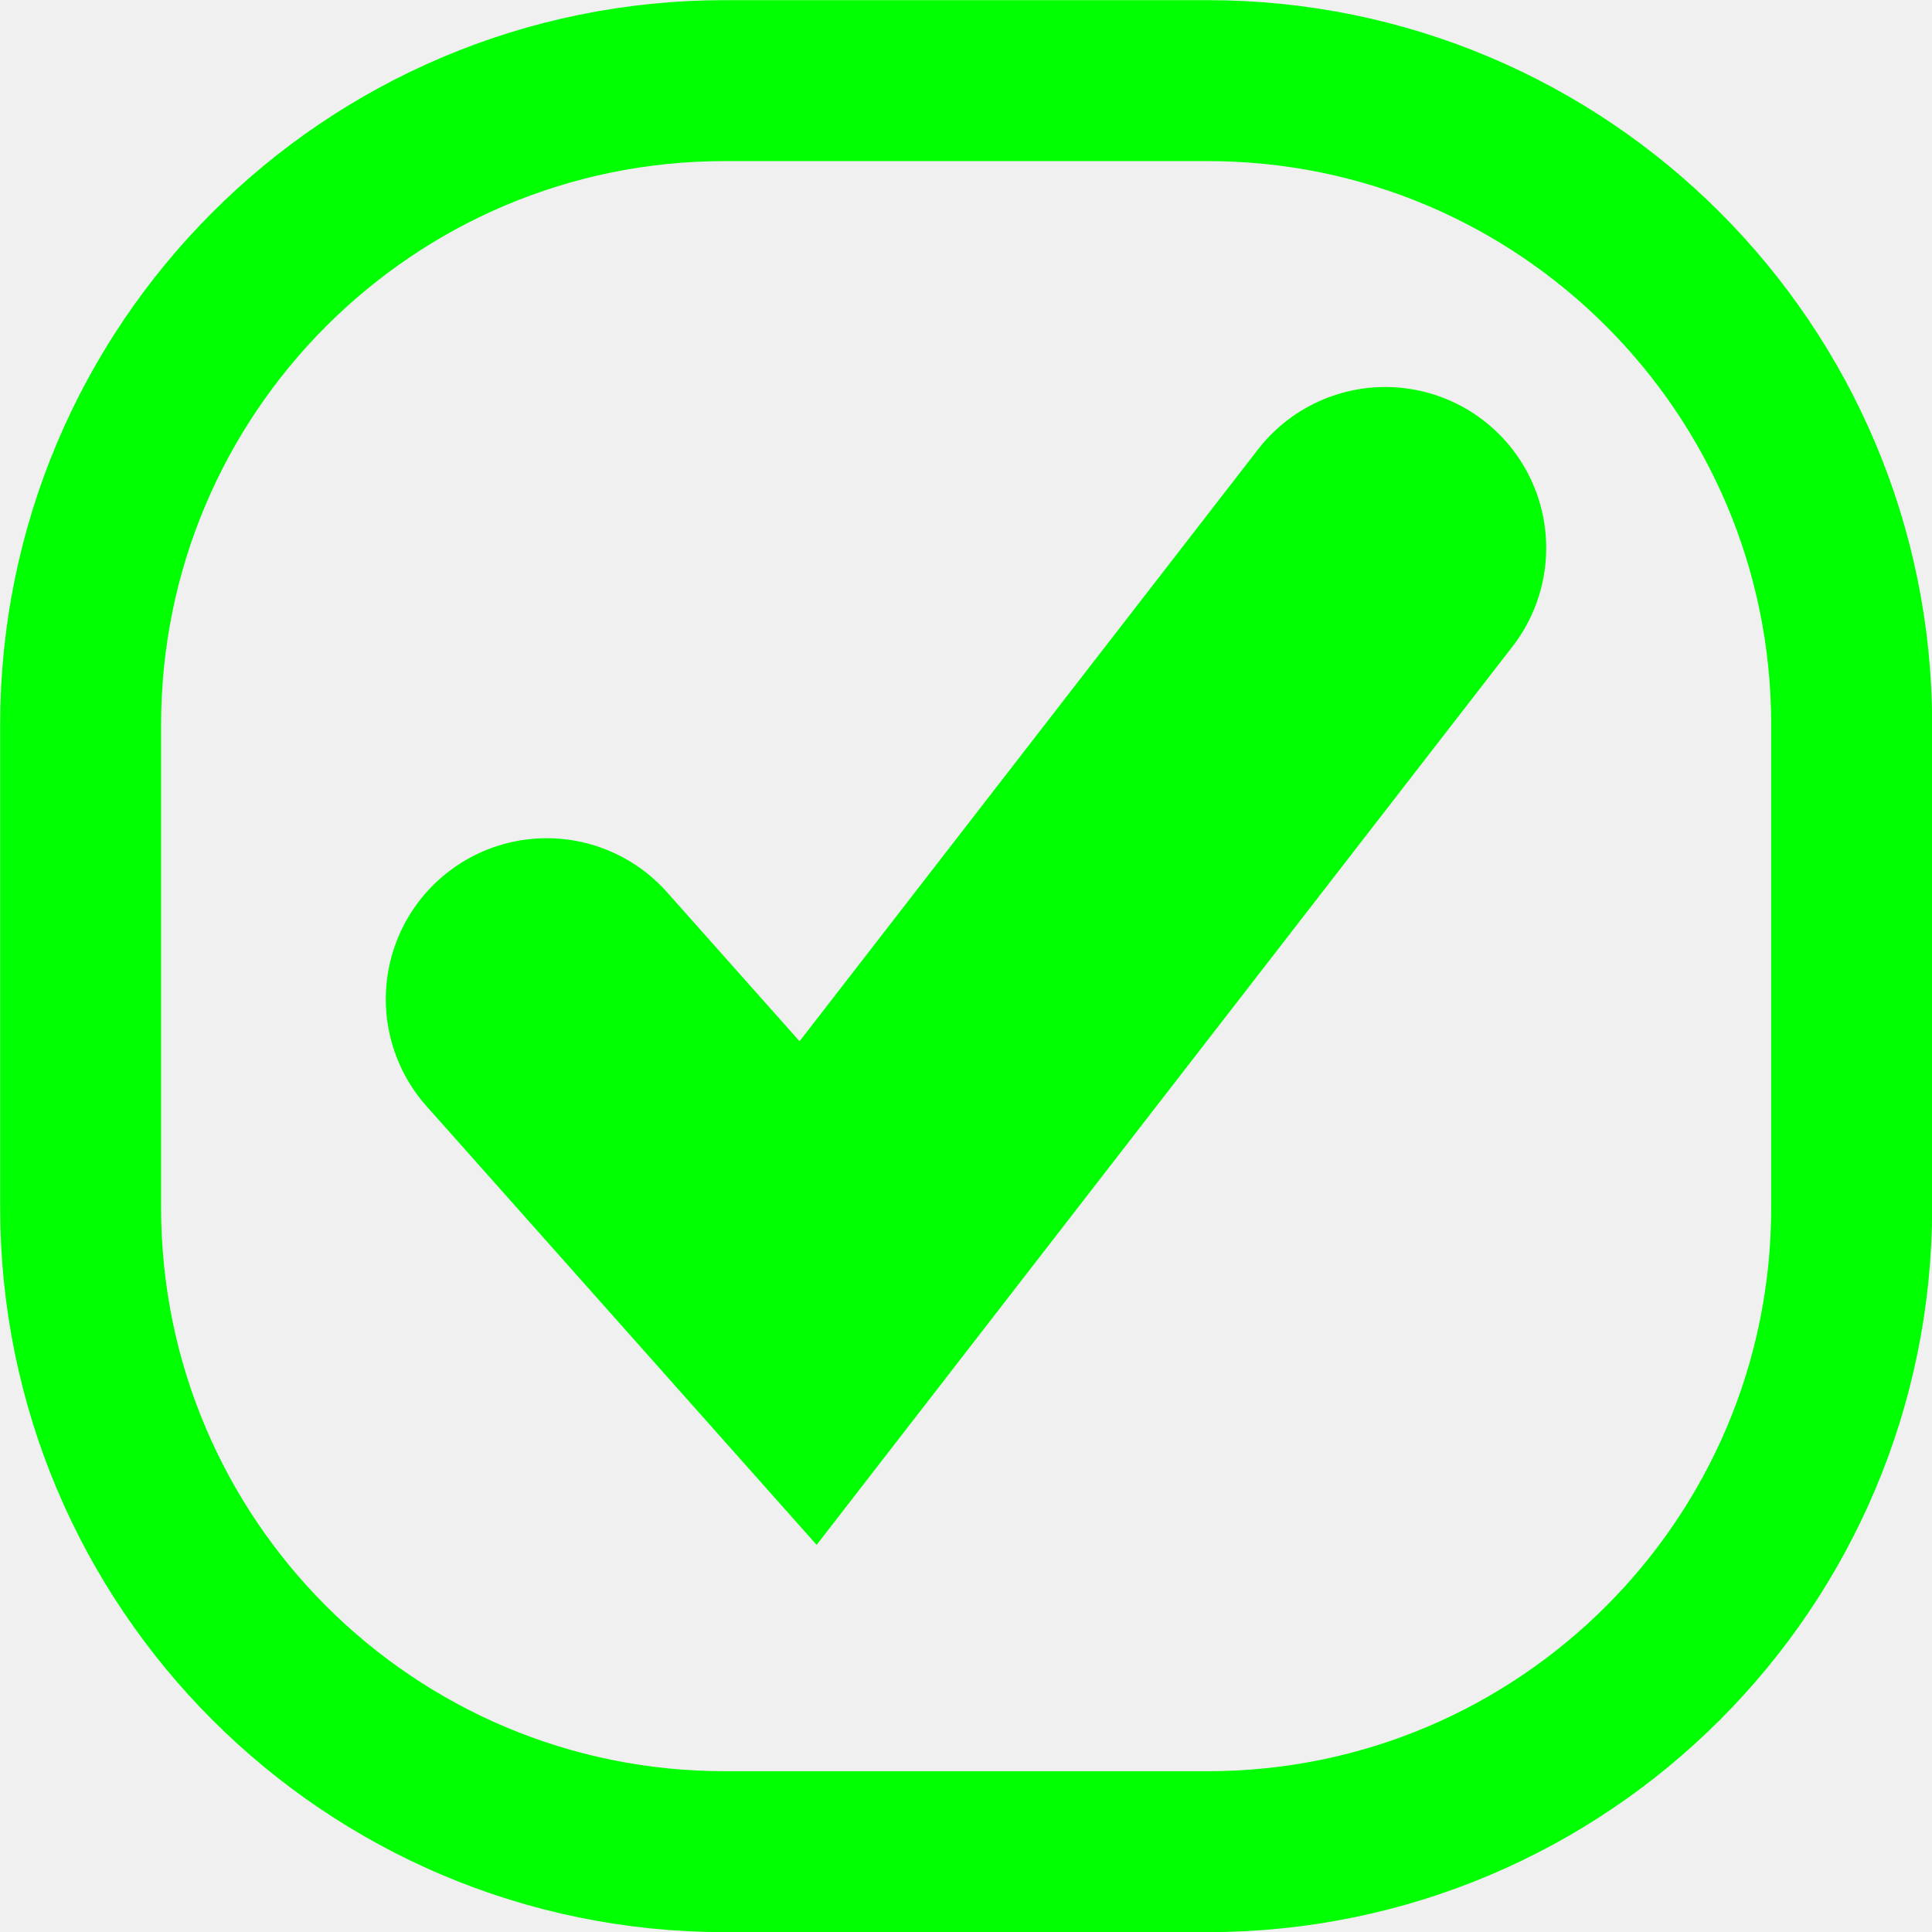
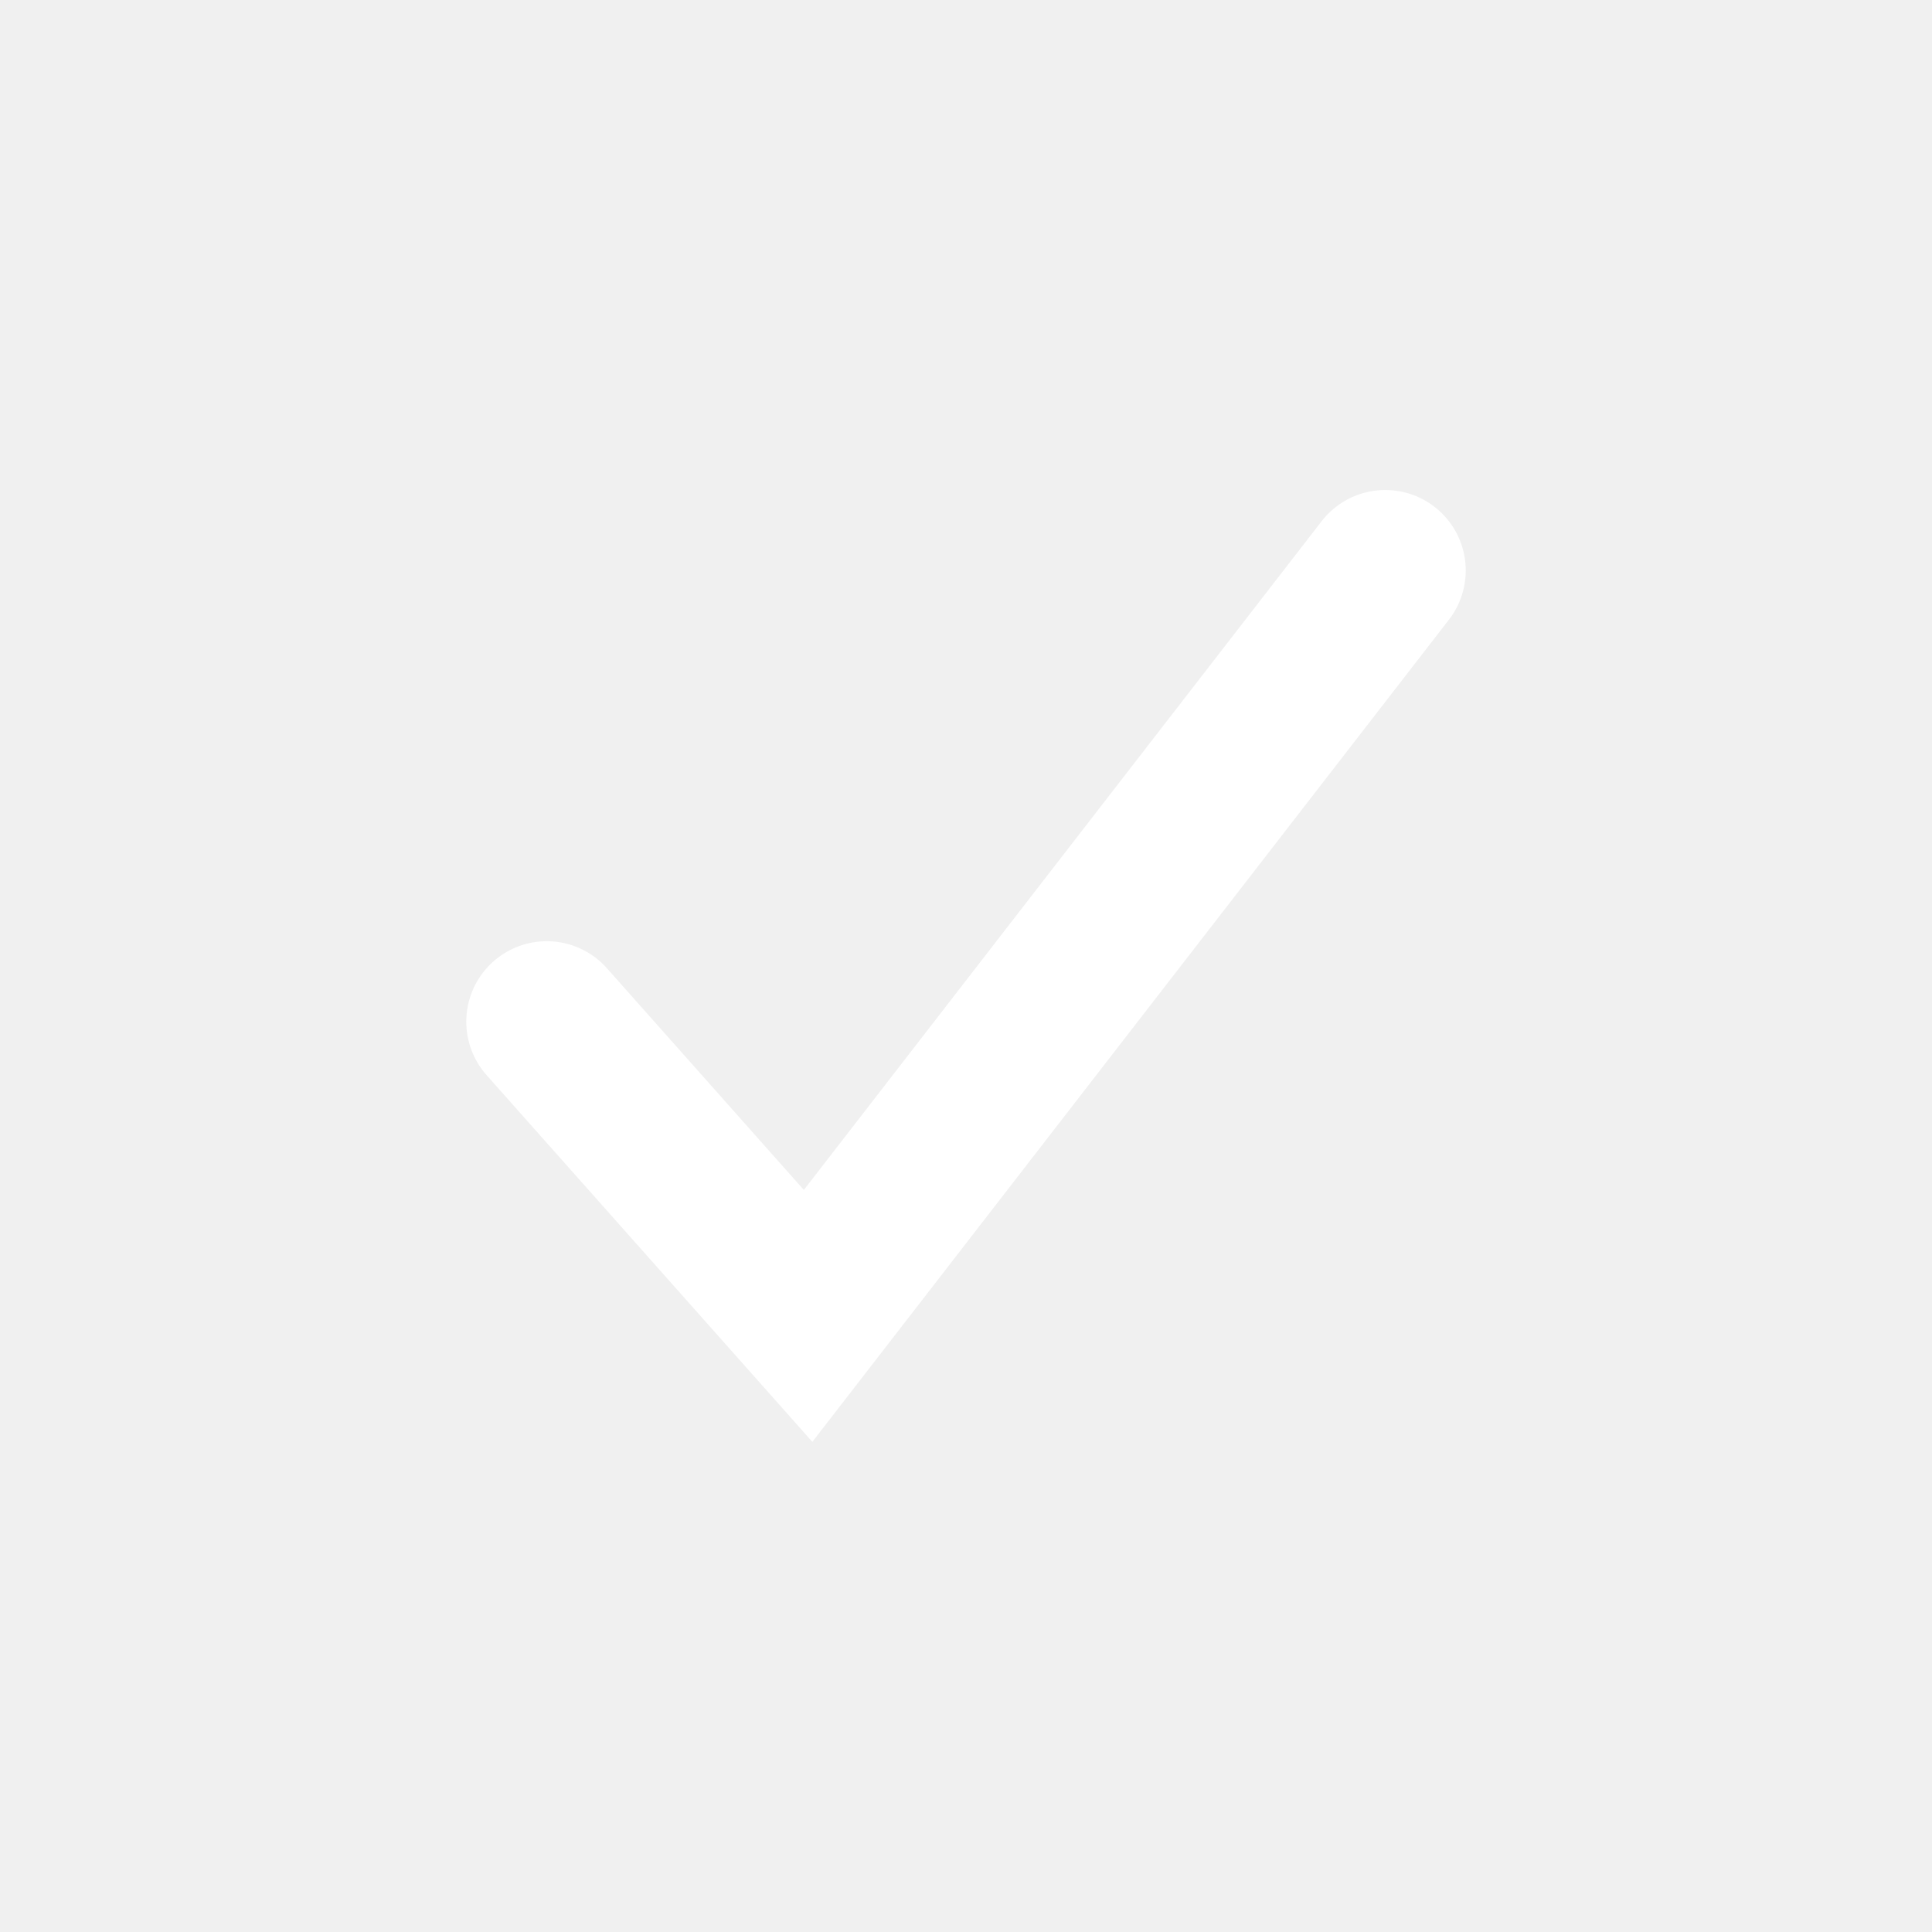
<svg xmlns="http://www.w3.org/2000/svg" width="24" height="24" viewBox="0 0 6.35 6.35" version="1.1" id="svg1">
  <defs id="defs1">
    </defs>
  <g id="layer1">
-     <rect style="fill:none;stroke:#00ff00;stroke-width:0.529;stroke-linecap:round;stroke-dasharray:none" id="rect1" width="5.821" height="5.821" x="0.265" y="0.265" rx="2.117" ry="2.117" />
-     <path style="fill:none;stroke:#00ff00;stroke-width:1.058;stroke-linecap:round;stroke-dasharray:none" d="M 1.797,3.284 2.656,4.25 4.553,1.801" id="path1" />
+     <path style="fill:none;stroke:#ffffff;stroke-width:0.529;stroke-linecap:round;stroke-dasharray:none" d="M 1.797,3.358 2.656,4.325 4.553,1.875" id="path1" />
  </g>
</svg>
